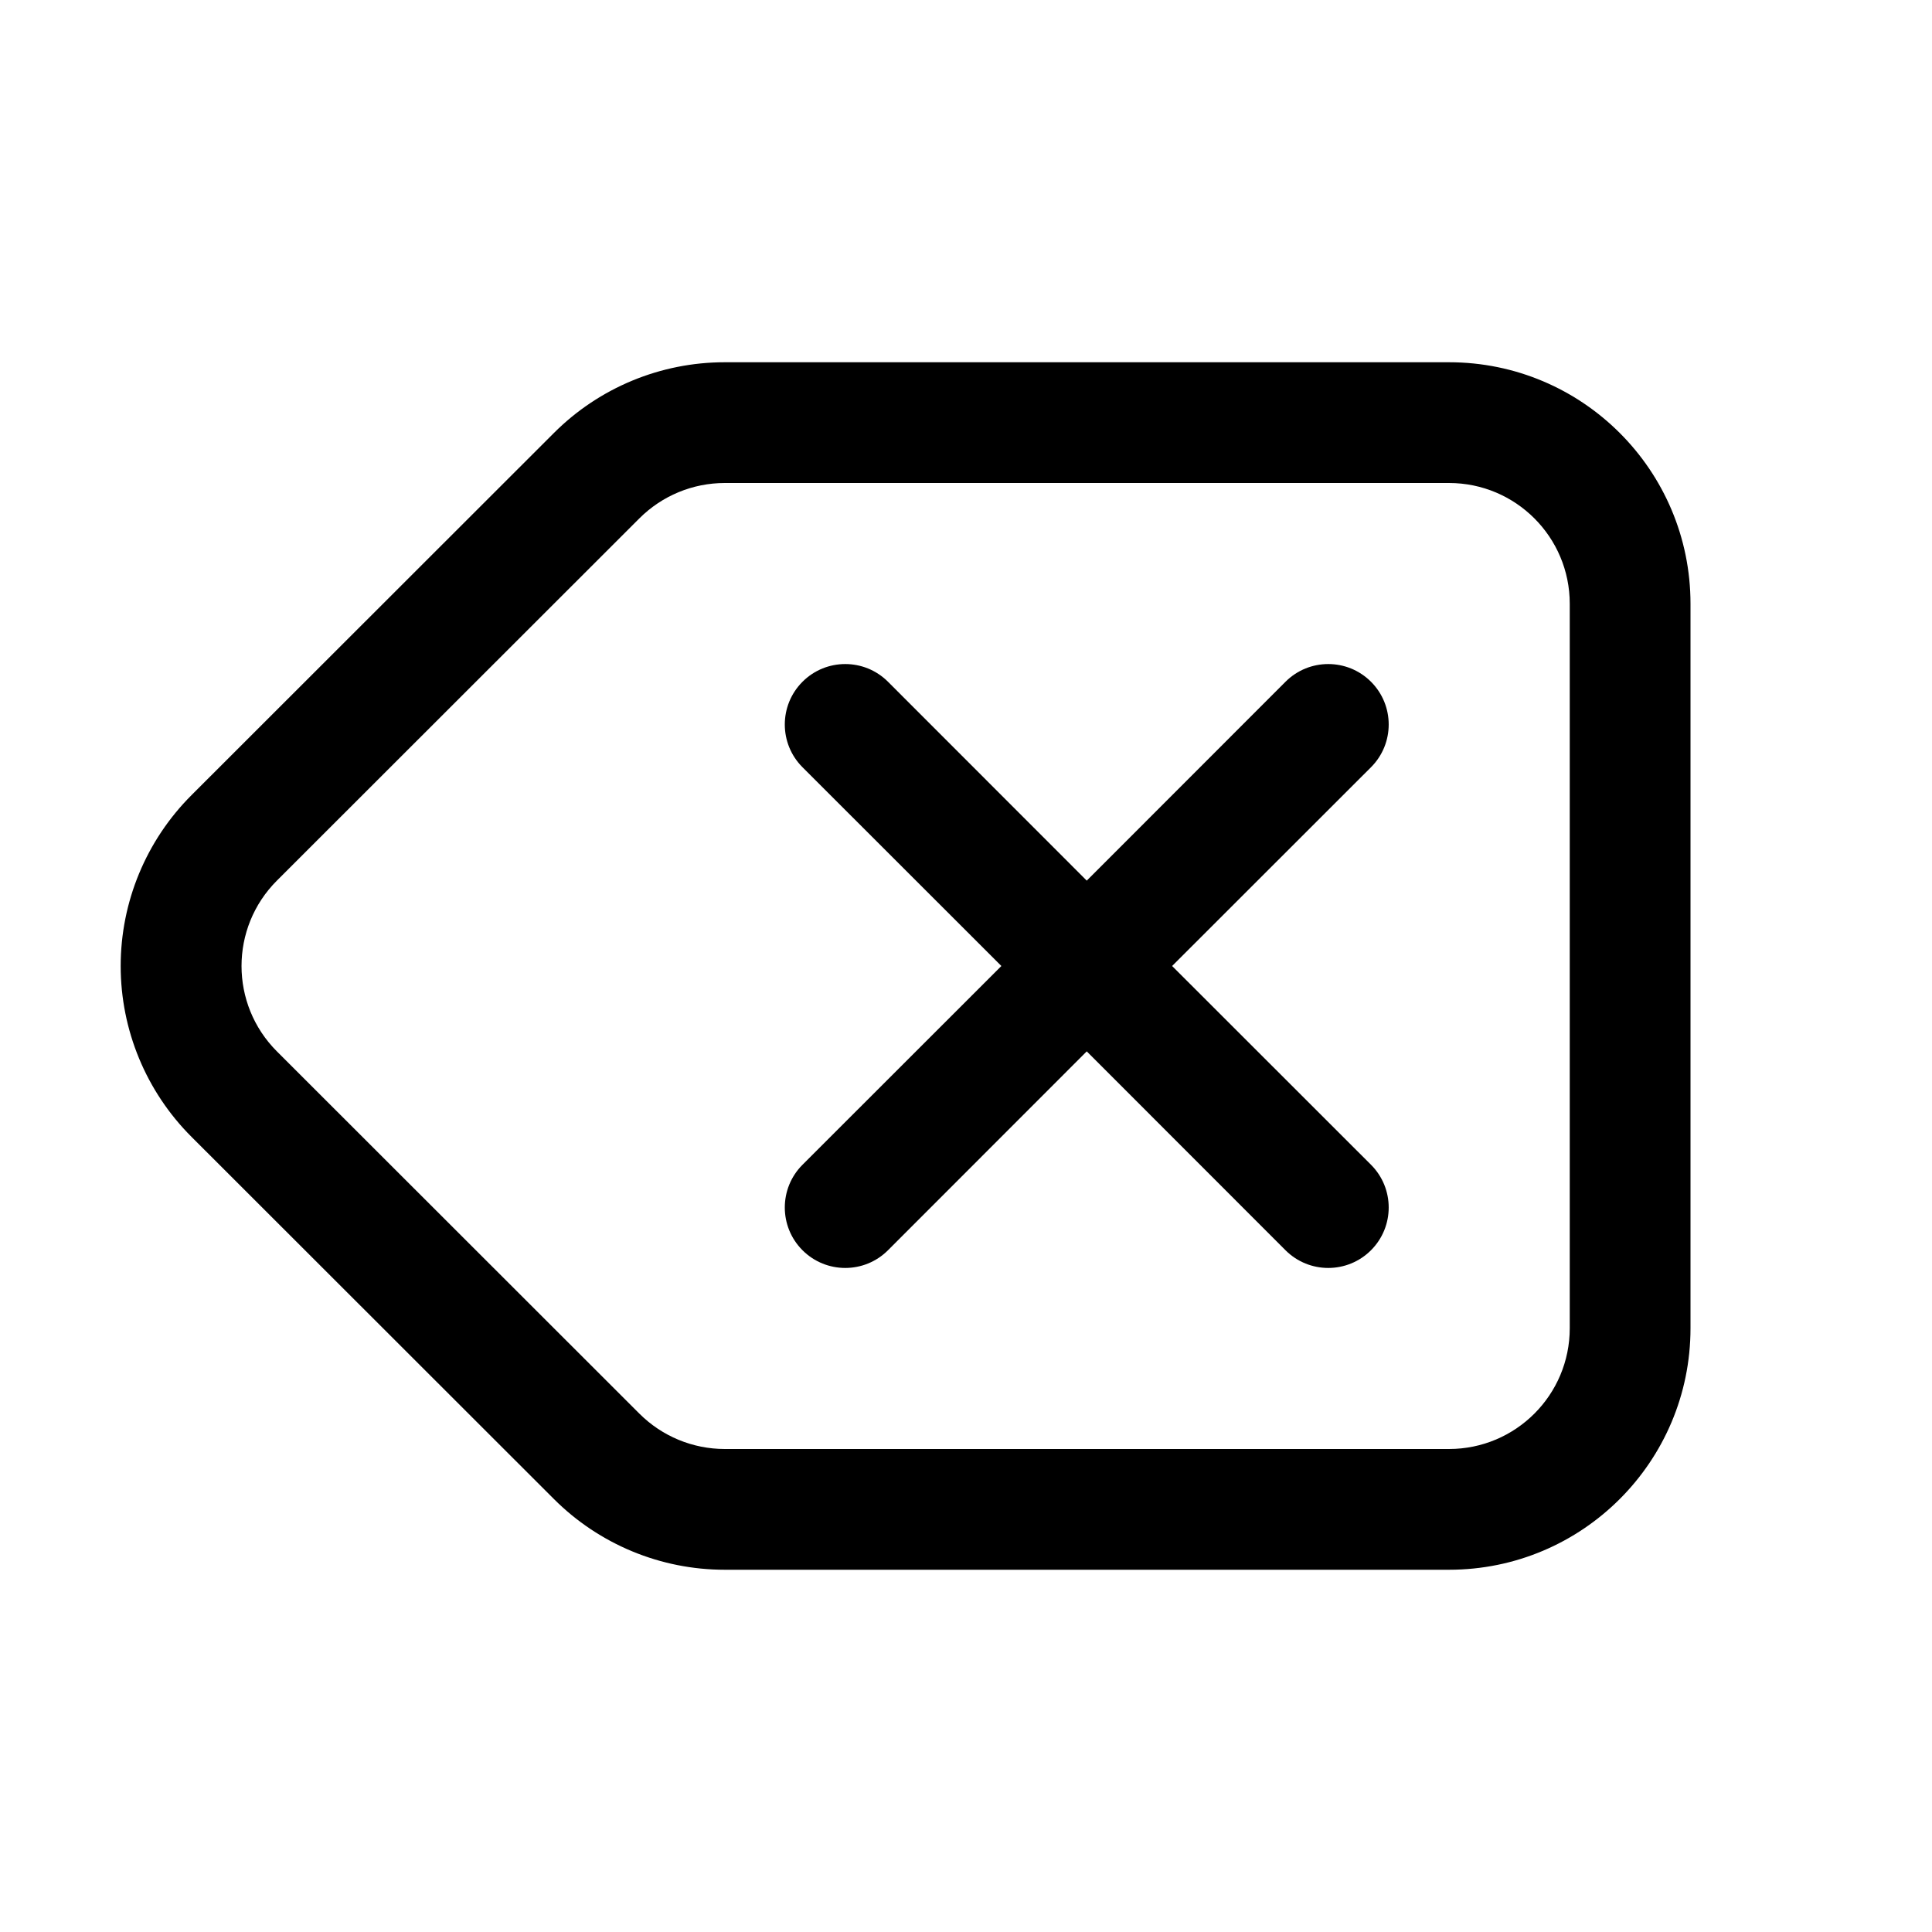
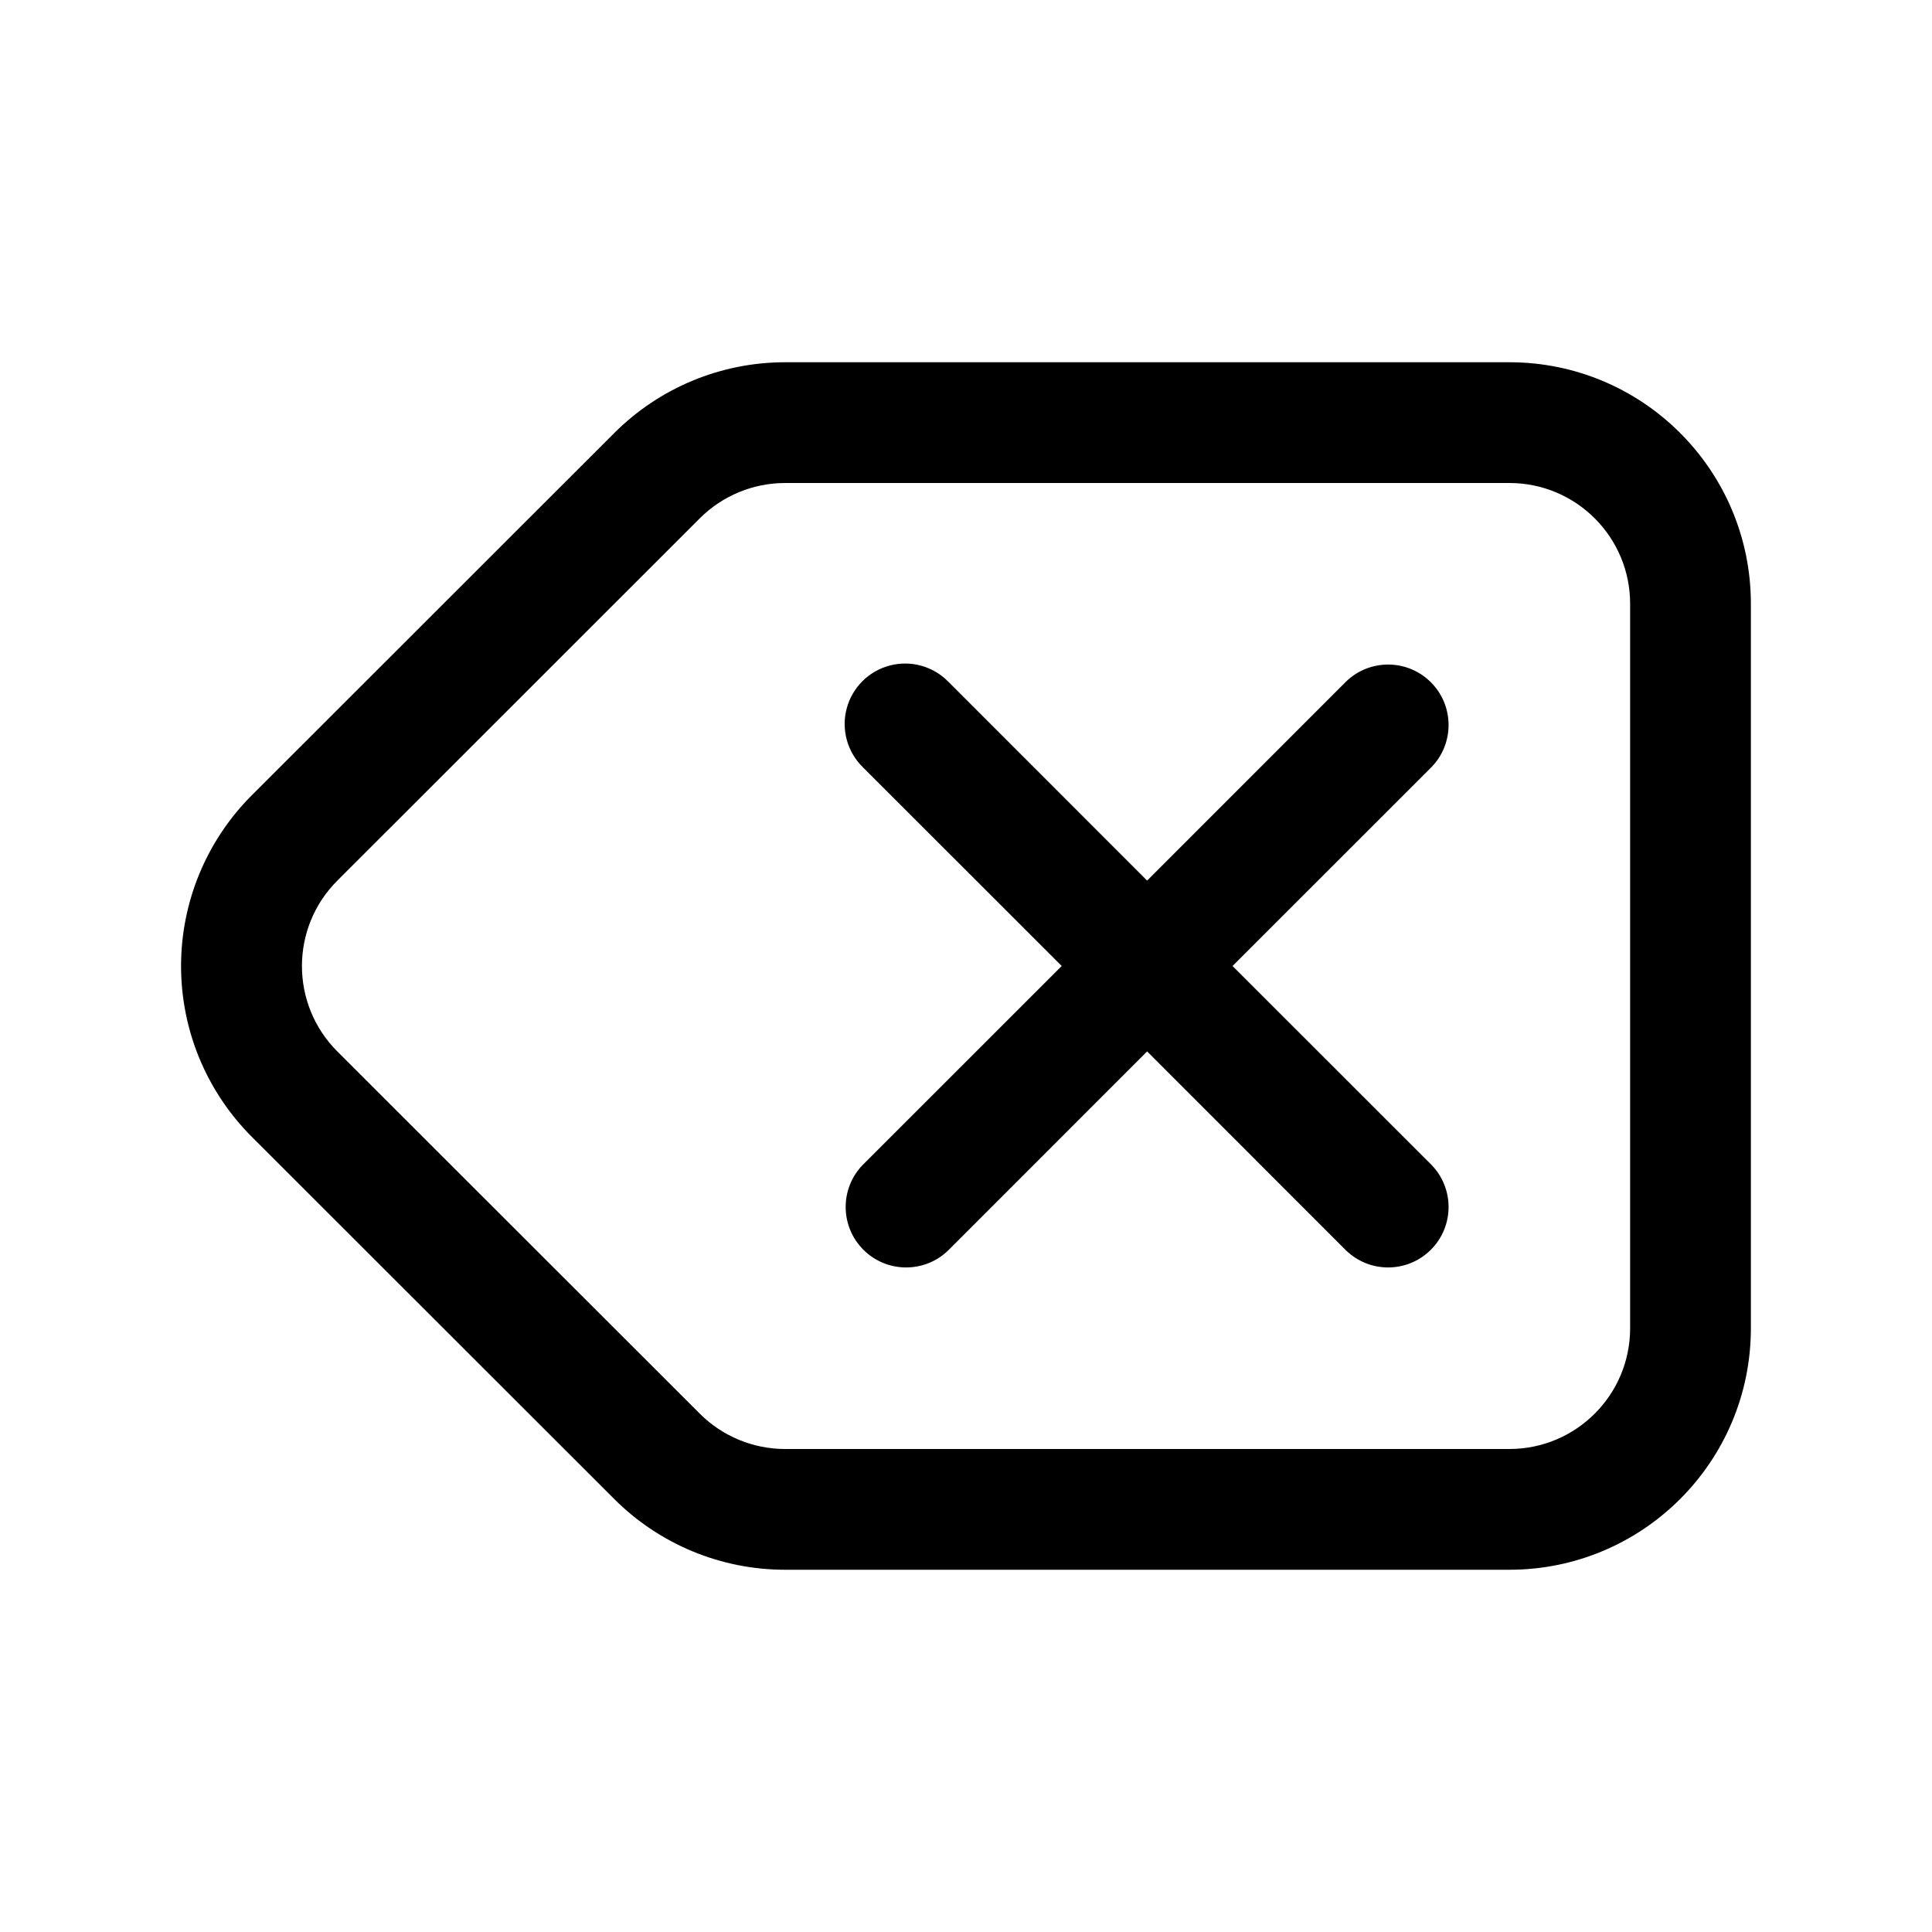
- <svg xmlns="http://www.w3.org/2000/svg" viewBox="0 0 16 16">
-   <path fill="currentColor" d="M6.002 3a2 2 0 0 0-1.414.585l-3.002 3a2 2 0 0 0 0 2.83l3.002 3A2 2 0 0 0 6.002 13H12a2 2 0 0 0 2-2V5a2 2 0 0 0-2-2zm-.707 1.293A1 1 0 0 1 6.002 4H12a1 1 0 0 1 1 1v6a1 1 0 0 1-1 1H6.002a1 1 0 0 1-.707-.293l-3.002-3a1 1 0 0 1 0-1.414zm2.059 1.353a.5.5 0 1 0-.708.708L8.293 8L6.646 9.646a.5.5 0 0 0 .708.708L9 8.707l1.646 1.647a.5.5 0 0 0 .708-.708L9.707 8l1.647-1.646a.5.5 0 0 0-.708-.708L9 7.293z" />
+ <svg xmlns="http://www.w3.org/2000/svg" viewBox="0 0 24 24">
+   <path fill="currentColor" d="M 9.753,4.5 A 3,3 0 0 0 7.632,5.378 l -4.503,4.5 a 3,3 0 0 0 0,4.245 l 4.503,4.5 A 3,3 0 0 0 9.753,19.5 H 18.75 a 3,3 0 0 0 3,-3 v -9 a 3,3 0 0 0 -3,-3 z M 8.693,6.439 A 1.5,1.5 0 0 1 9.753,6 H 18.75 a 1.5,1.5 0 0 1 1.5,1.5 v 9 a 1.5,1.5 0 0 1 -1.5,1.5 H 9.753 A 1.5,1.5 0 0 1 8.693,17.561 l -4.503,-4.5 a 1.5,1.5 0 0 1 0,-2.121 z m 3.088,2.03 a 0.751,0.751 0 1 0 -1.062,1.062 l 2.47,2.469 -2.47,2.469 a 0.751,0.751 0 0 0 1.062,1.062 l 2.469,-2.47 2.469,2.47 a 0.751,0.751 0 0 0 1.062,-1.062 L 15.311,12 17.781,9.531 a 0.751,0.751 0 0 0 -1.062,-1.062 l -2.469,2.47 z" />
</svg>
